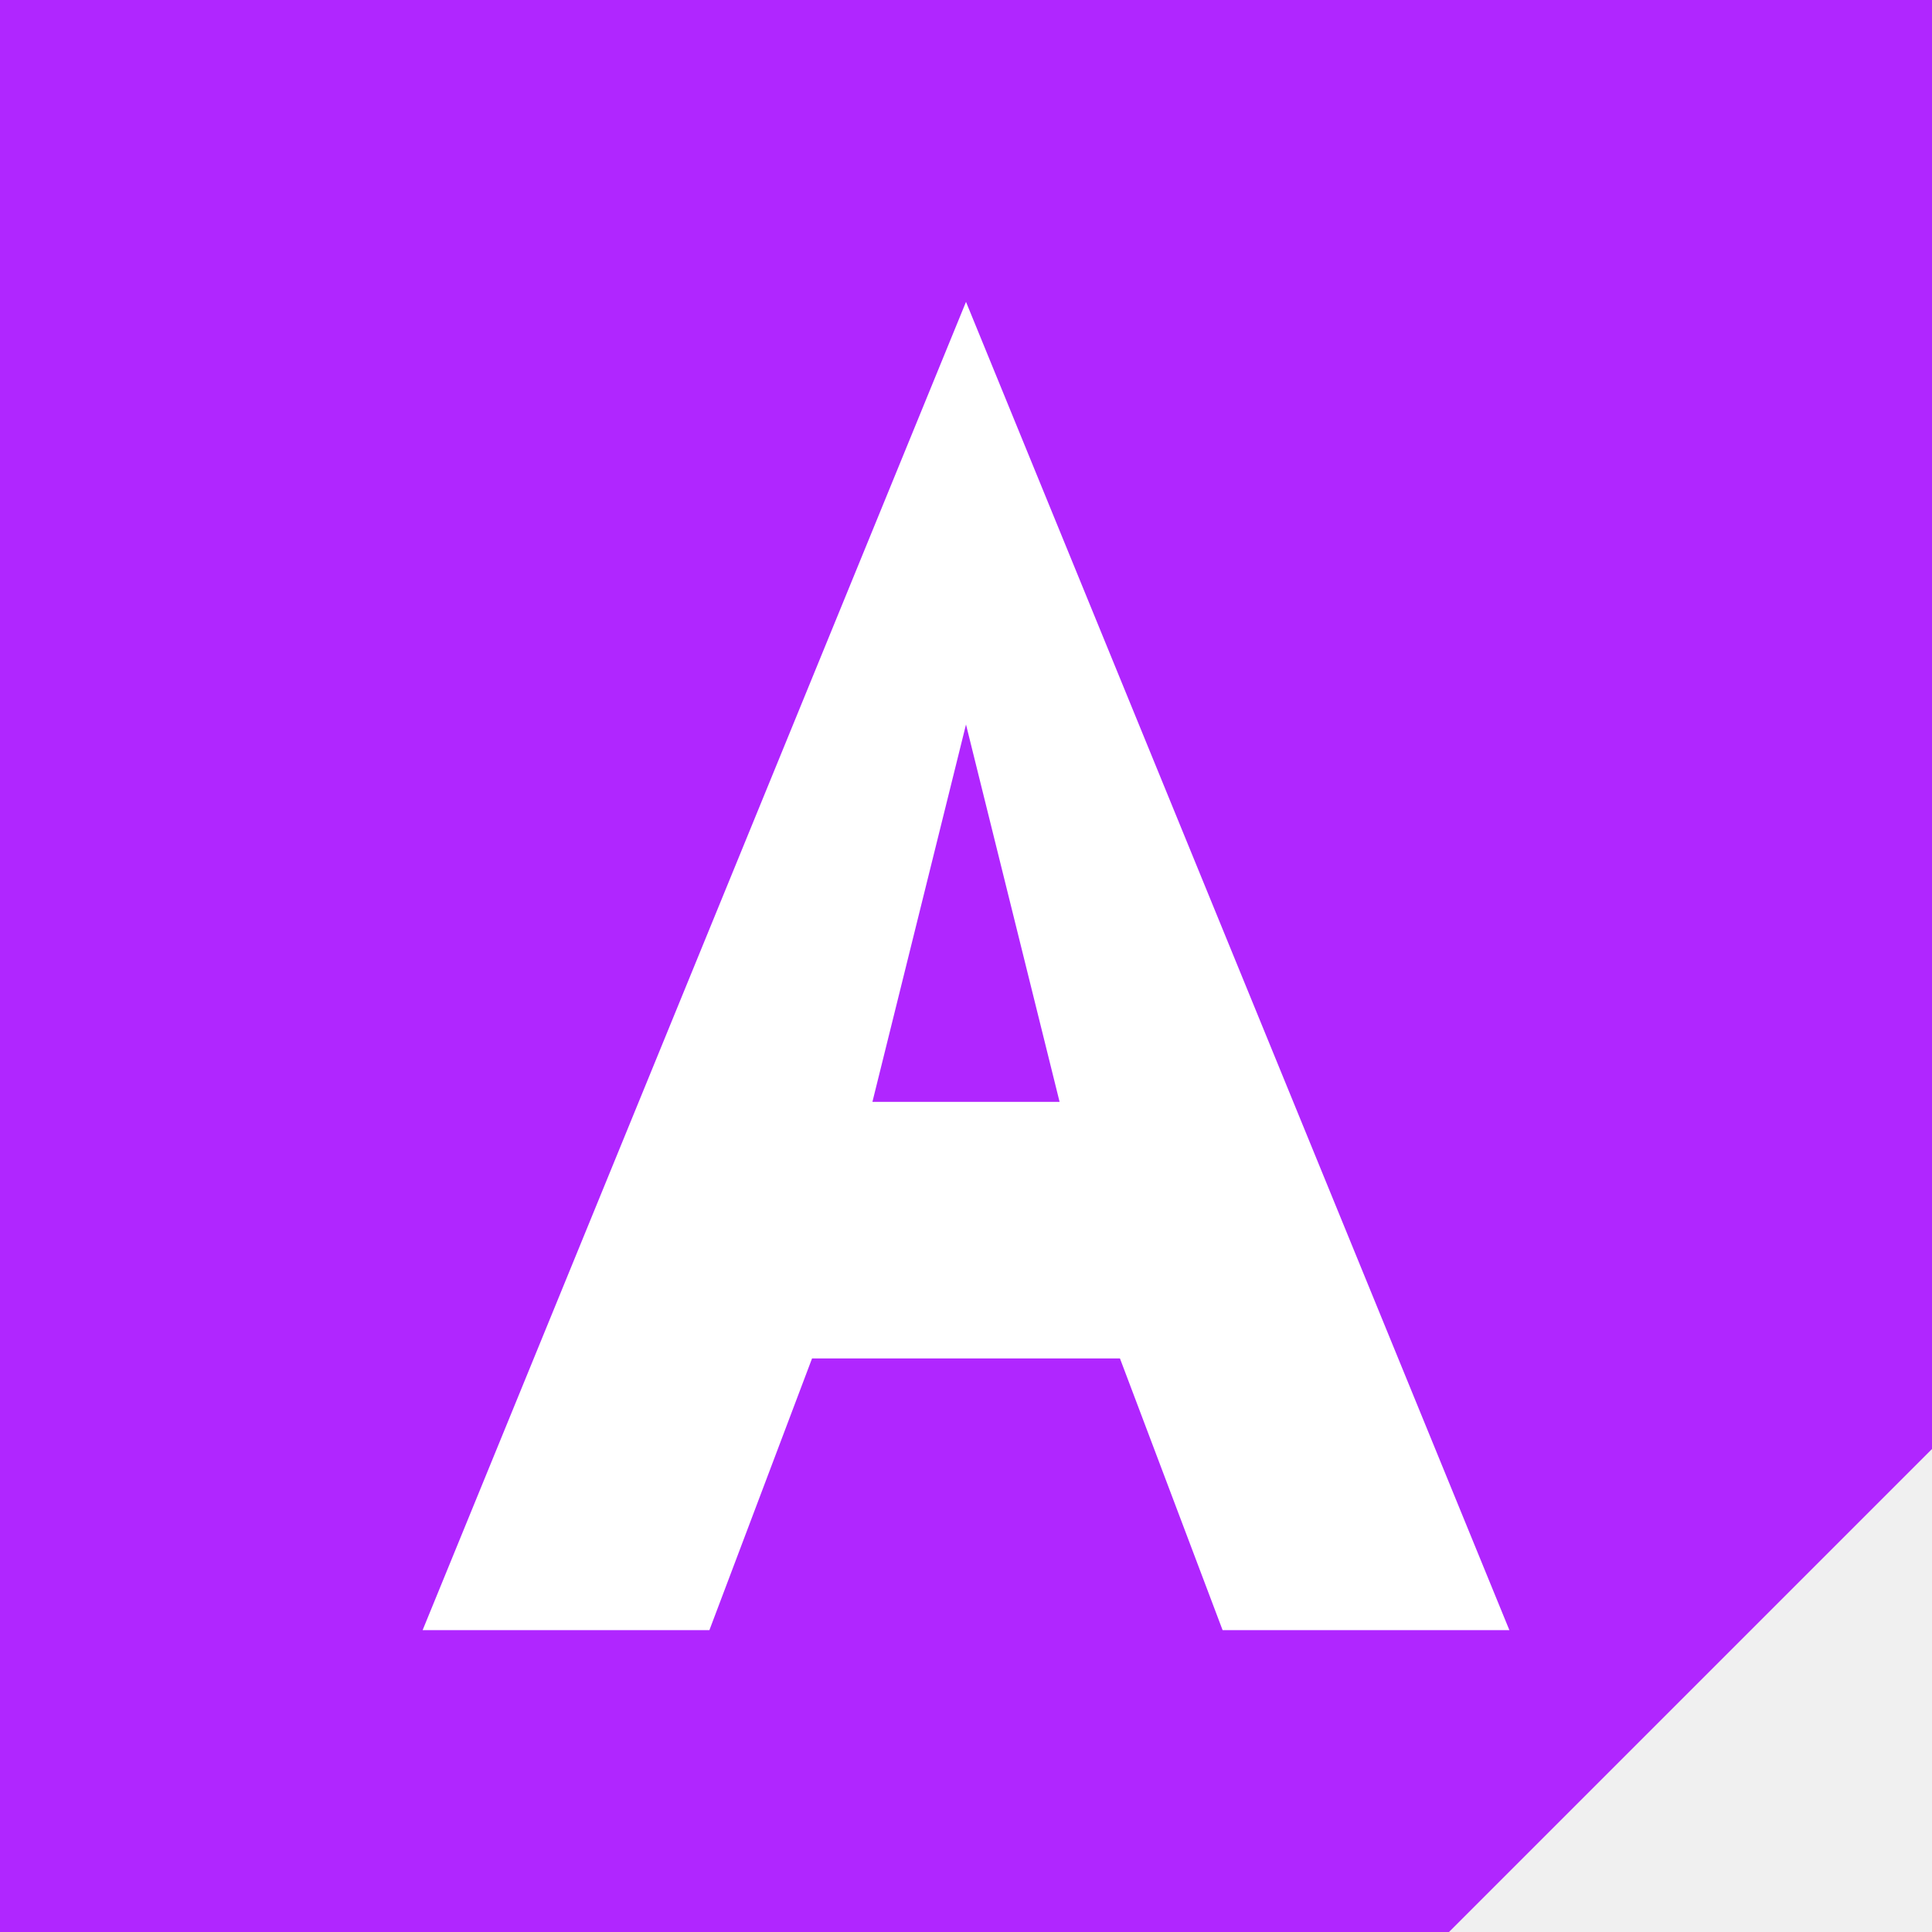
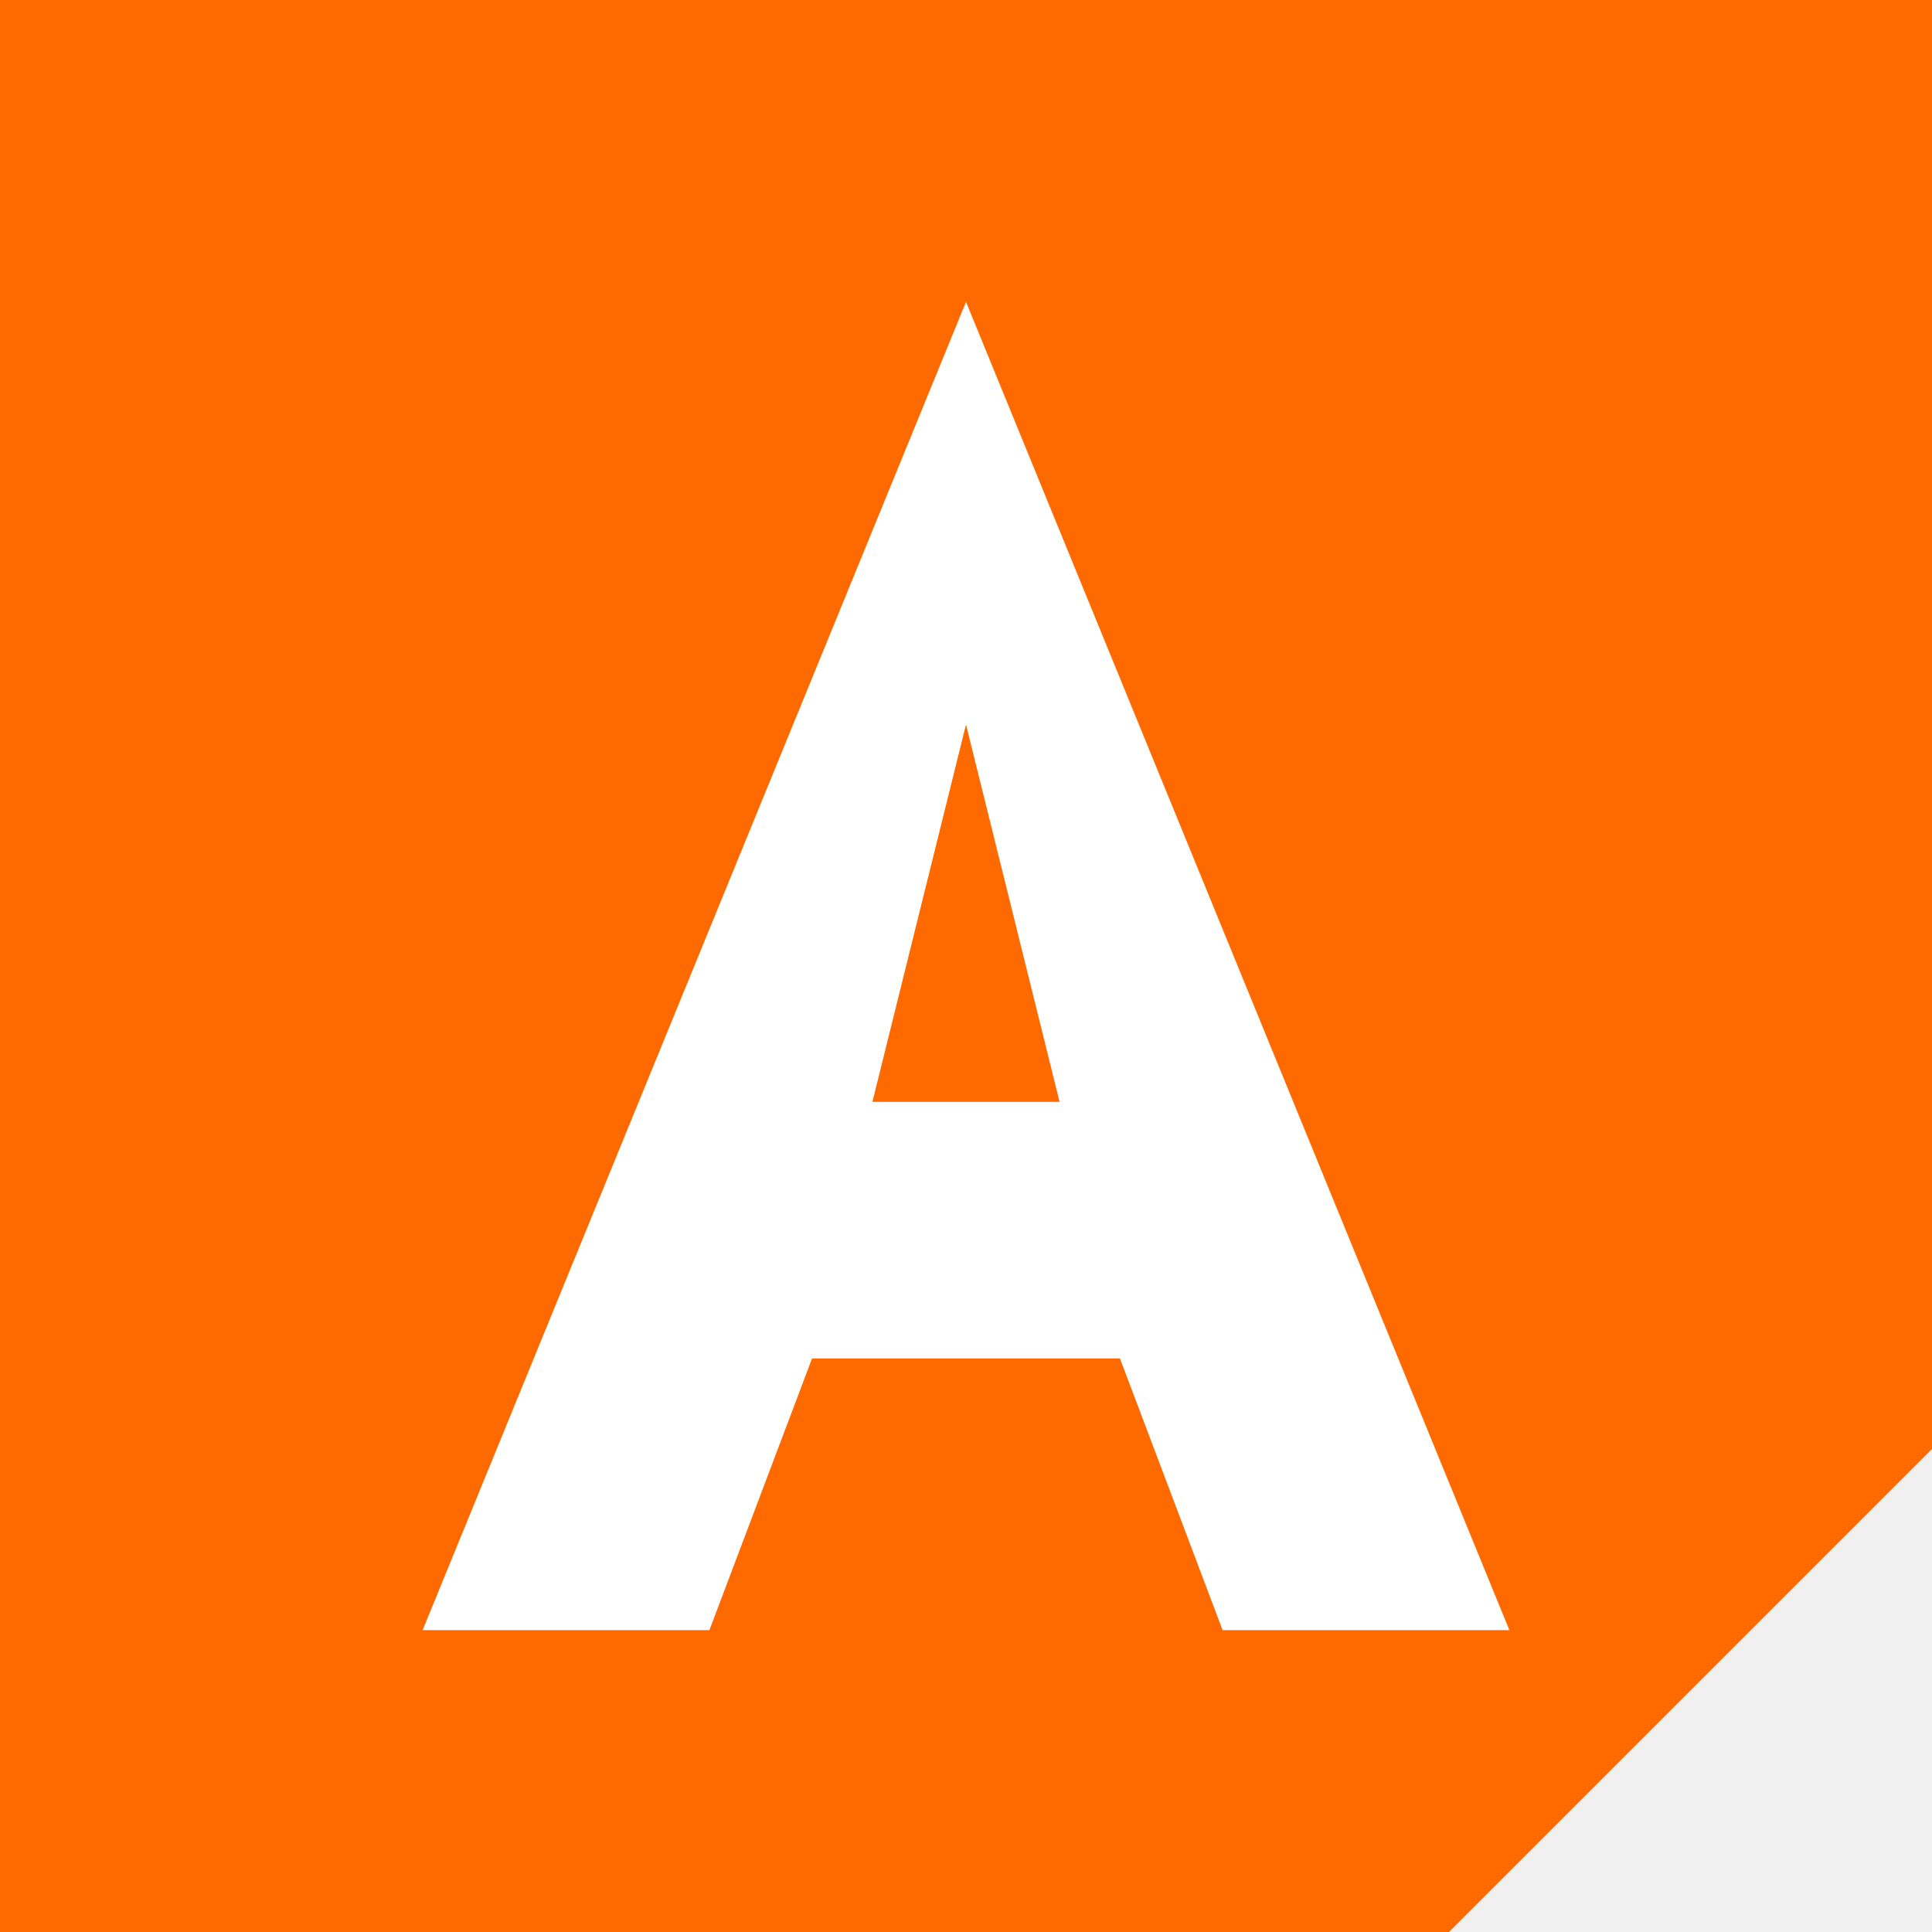
<svg xmlns="http://www.w3.org/2000/svg" viewBox="0 0 64 64">
-   <path d="M0 0h64v48L48 64H0z" fill="#b026ff" />
+   <path d="M0 0h64v48L48 64H0z" fill="#ff6a00" />
  <path d="M32 10 50 54H40.5l-3.4-9H26.9l-3.4 9H14Zm0 14-3.1 12.5h6.2Z" fill="#fff" />
</svg>
